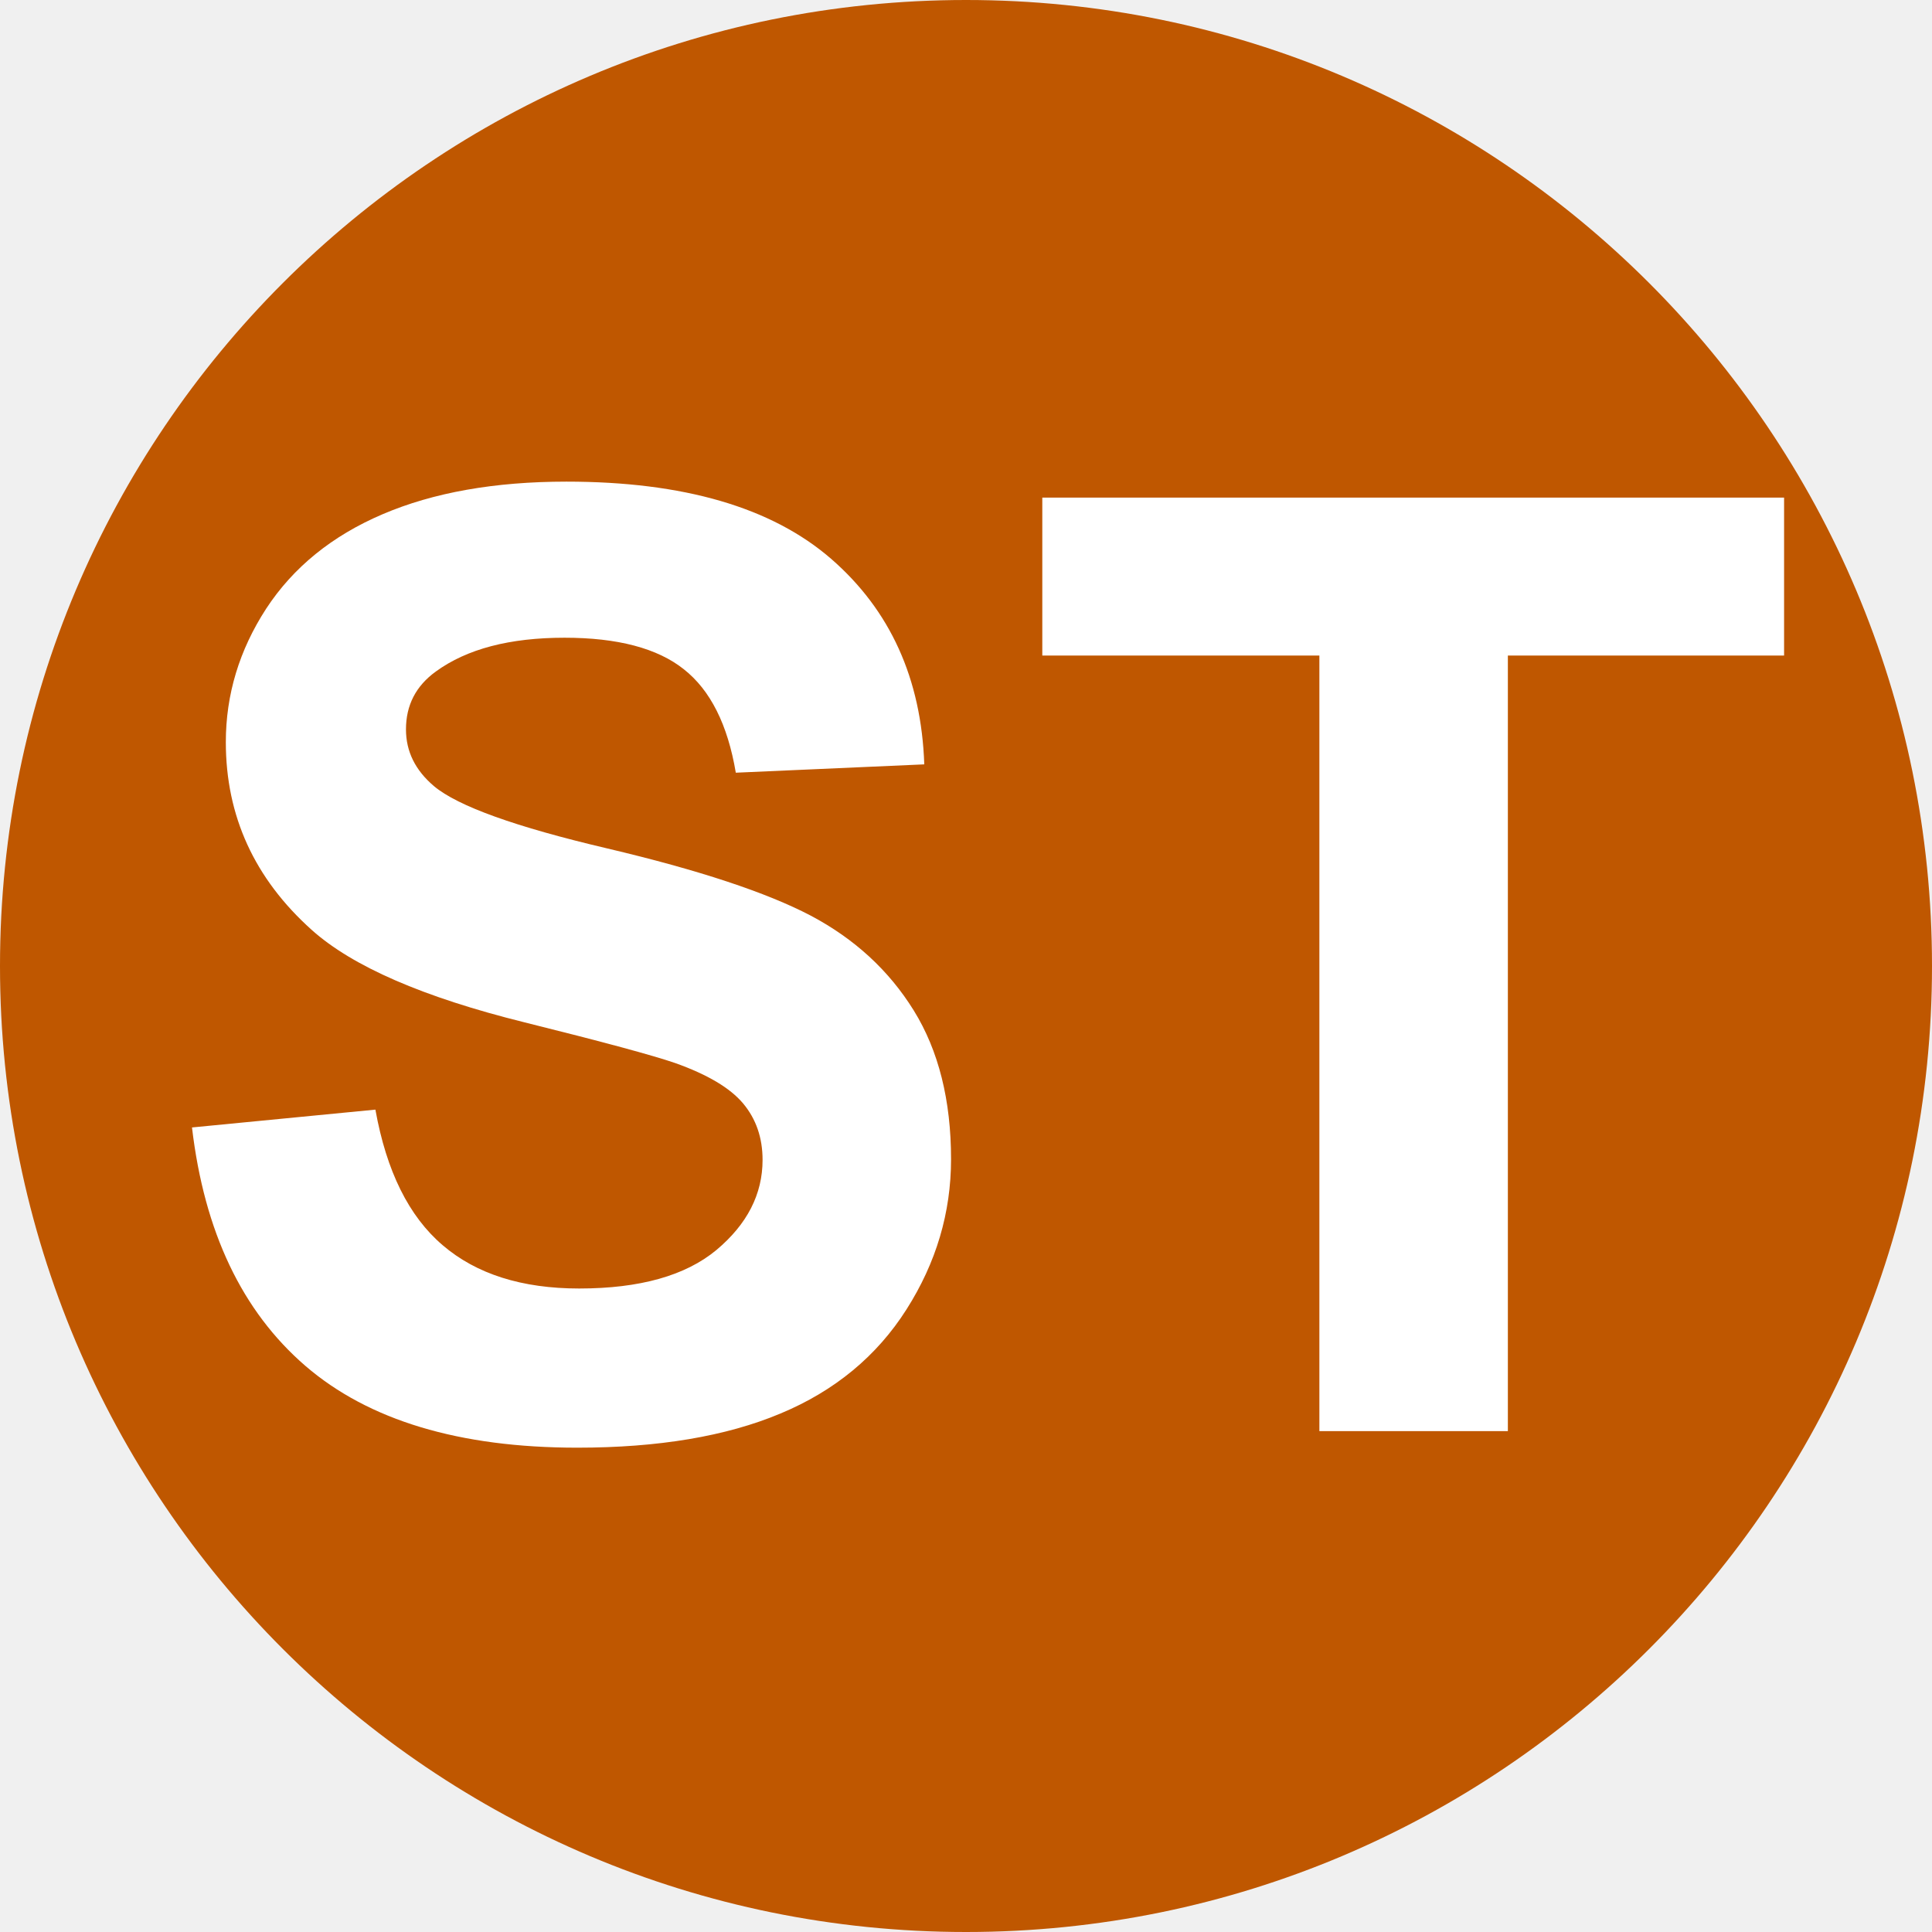
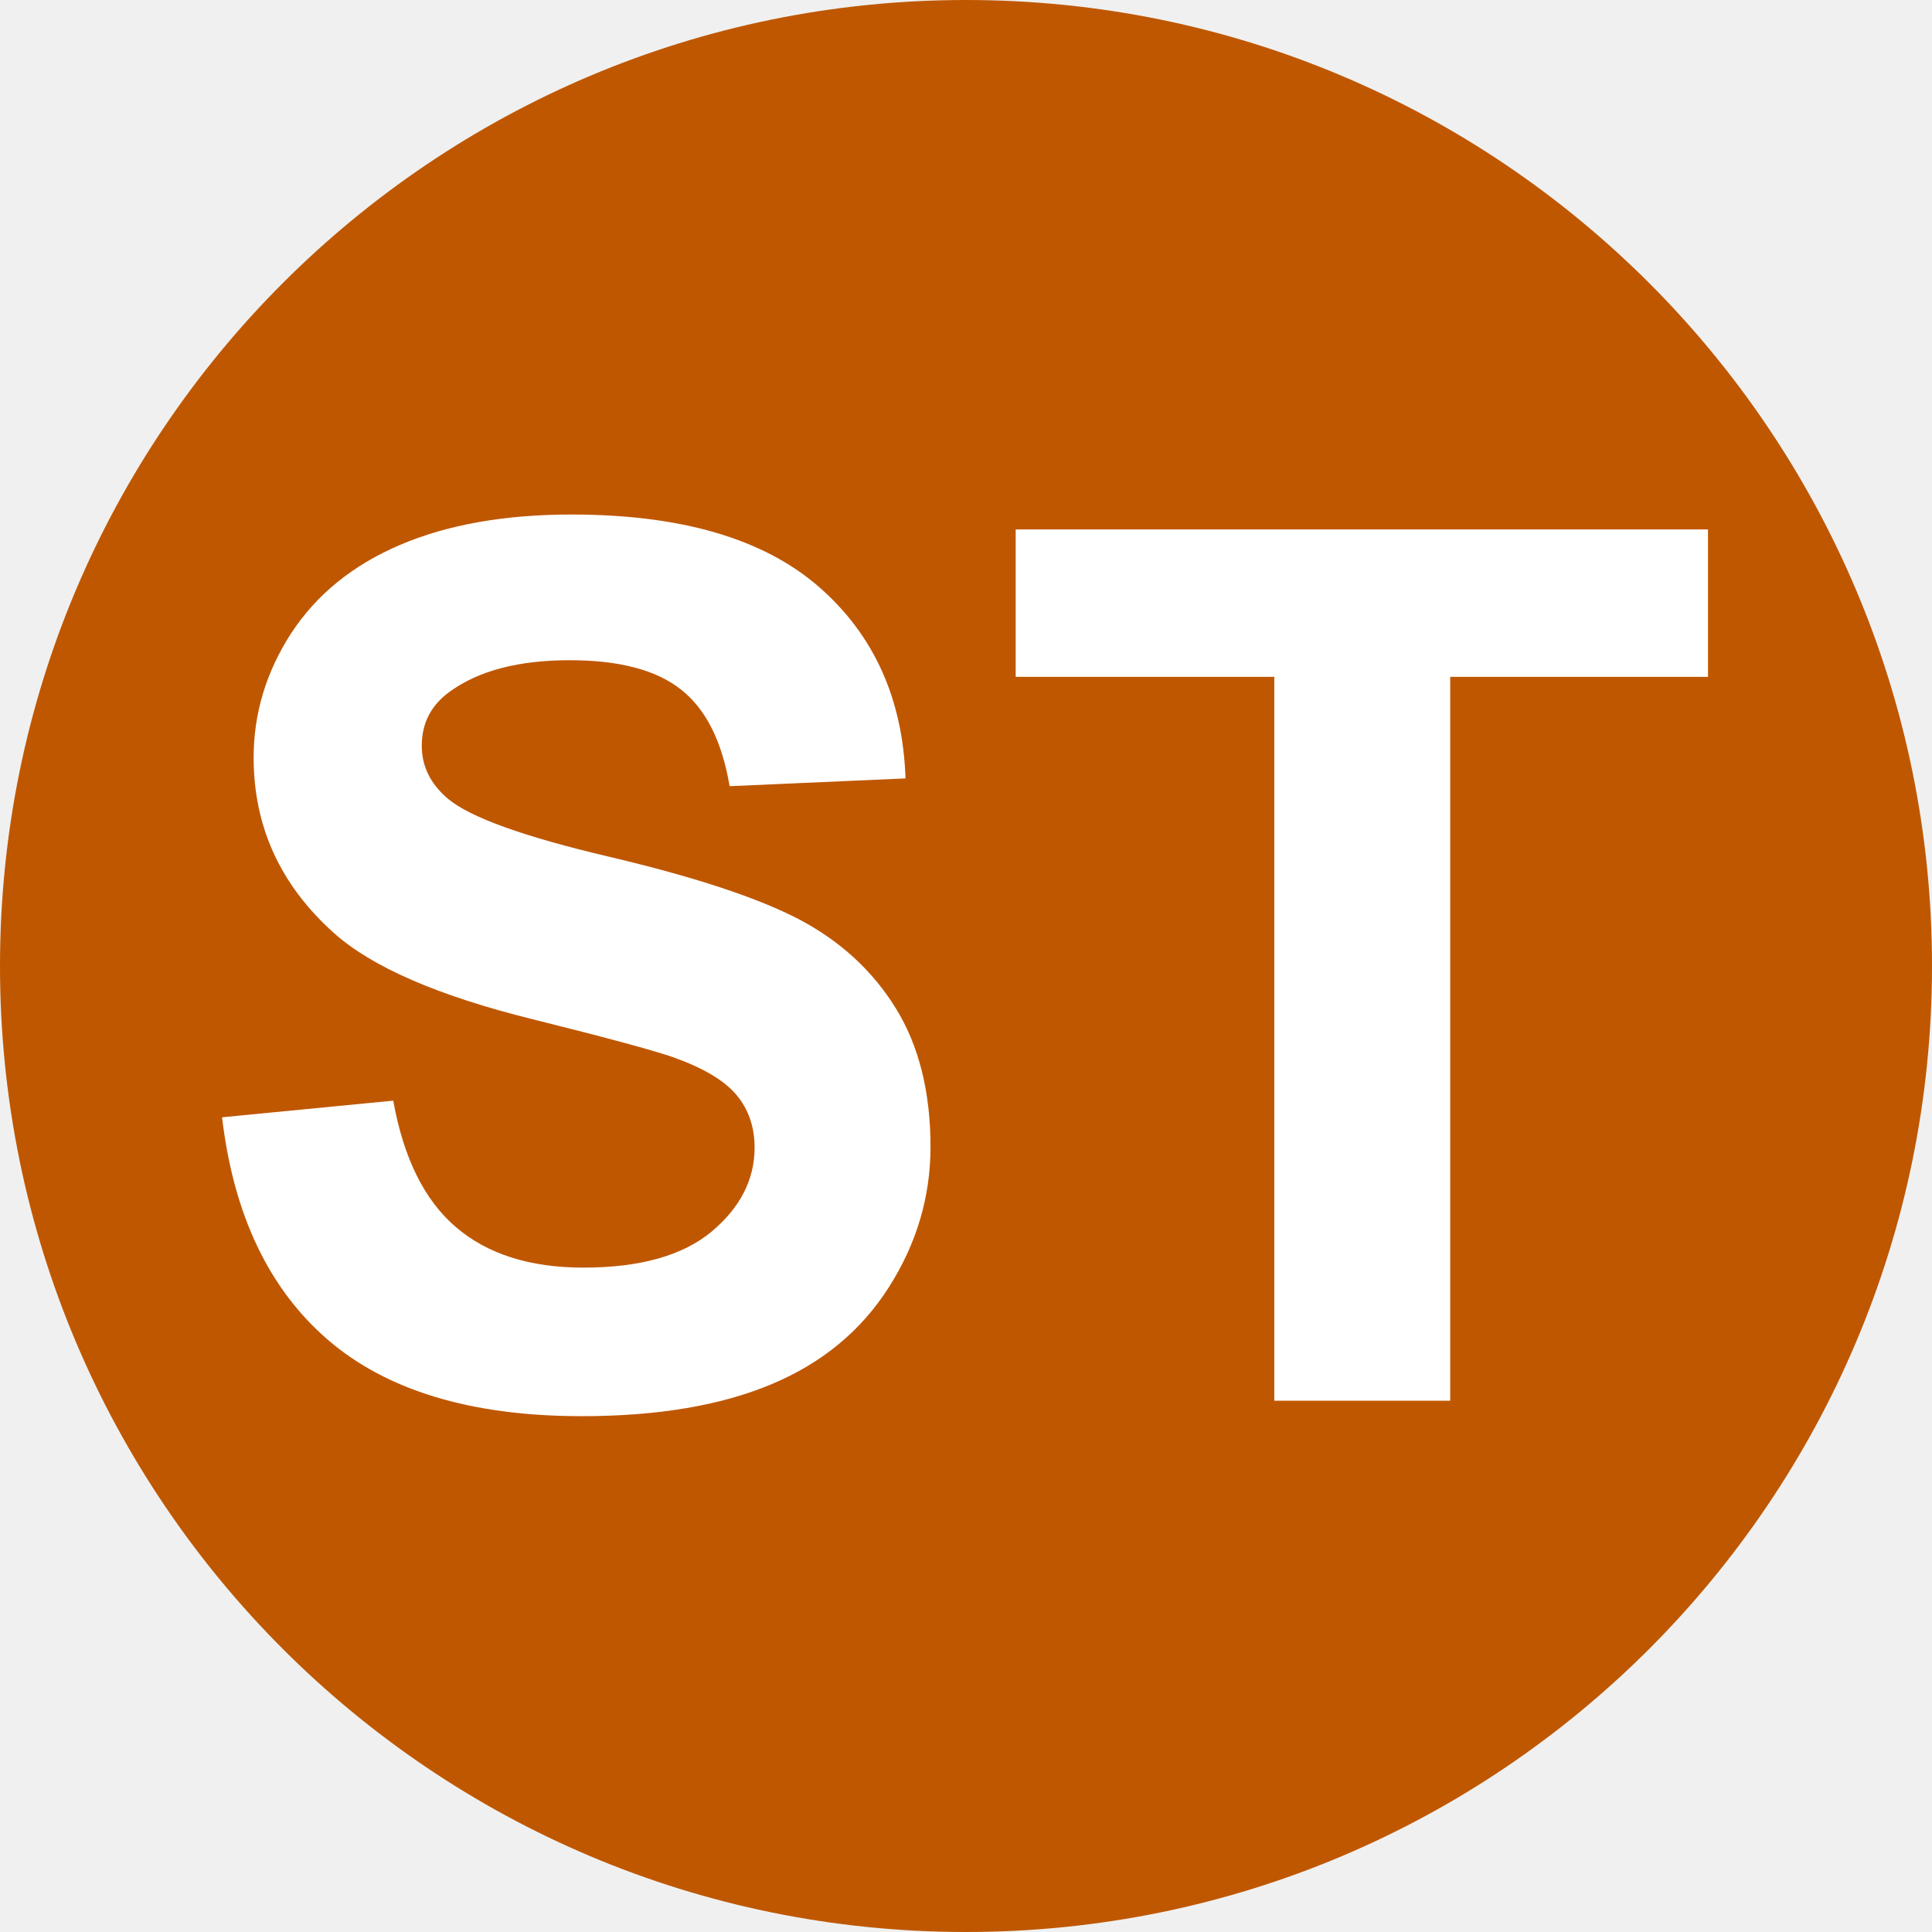
<svg xmlns="http://www.w3.org/2000/svg" viewBox="0 0 64 64" role="img" aria-labelledby="title" shape-rendering="geometricPrecision">
  <circle cx="32" cy="32" r="32" fill="#bf5700" />
-   <g fill="#ffffff" transform="translate(4.8 8.3) scale(1.2)">
+   <g fill="#ffffff" transform="translate(5.9 9.9) scale(1.12)">
    <path transform="translate(0 32.58984)" d="M1.301-8.383l5.062-.492c.305 1.699.922 2.945 1.856 3.742.93.797 2.187 1.196 3.769 1.196 1.676 0 2.938-.356 3.789-1.063.848-.711 1.274-1.539 1.274-2.488 0-.61-.18-1.13-.535-1.555-.36-.43-.985-.8-1.875-1.117-.61-.211-1.997-.586-4.164-1.125-2.79-.692-4.747-1.543-5.872-2.551-1.582-1.418-2.371-3.145-2.371-5.184 0-1.312.371-2.539 1.113-3.683.746-1.14 1.817-2.012 3.219-2.61 1.398-.597 3.09-.898 5.07-.898 3.235 0 5.668.711 7.305 2.129 1.633 1.418 2.492 3.309 2.574 5.676l-5.203.23c-.223-1.324-.7-2.277-1.434-2.855-.73-.582-1.832-.871-3.293-.871-1.512 0-2.695.308-3.554.933-.551.399-.824.93-.824 1.598 0 .61.258 1.129.773 1.566.656.551 2.25 1.125 4.781 1.719 2.531.597 4.403 1.218 5.618 1.855 1.21.64 2.16 1.512 2.847 2.621.684 1.106 1.028 2.477 1.028 4.102 0 1.476-.41 2.859-1.23 4.148-.82 1.29-1.981 2.25-3.481 2.875C16.043.144 14.172.457 11.937.457c-3.257 0-5.761-.754-7.507-2.258C2.684-3.309 1.64-5.5 1.3-8.383Z" />
    <path transform="translate(24 32.58984)" d="M8.422 0v-21.41H.773v-4.36H21.25v4.36h-7.625V0Z" />
  </g>
</svg>
